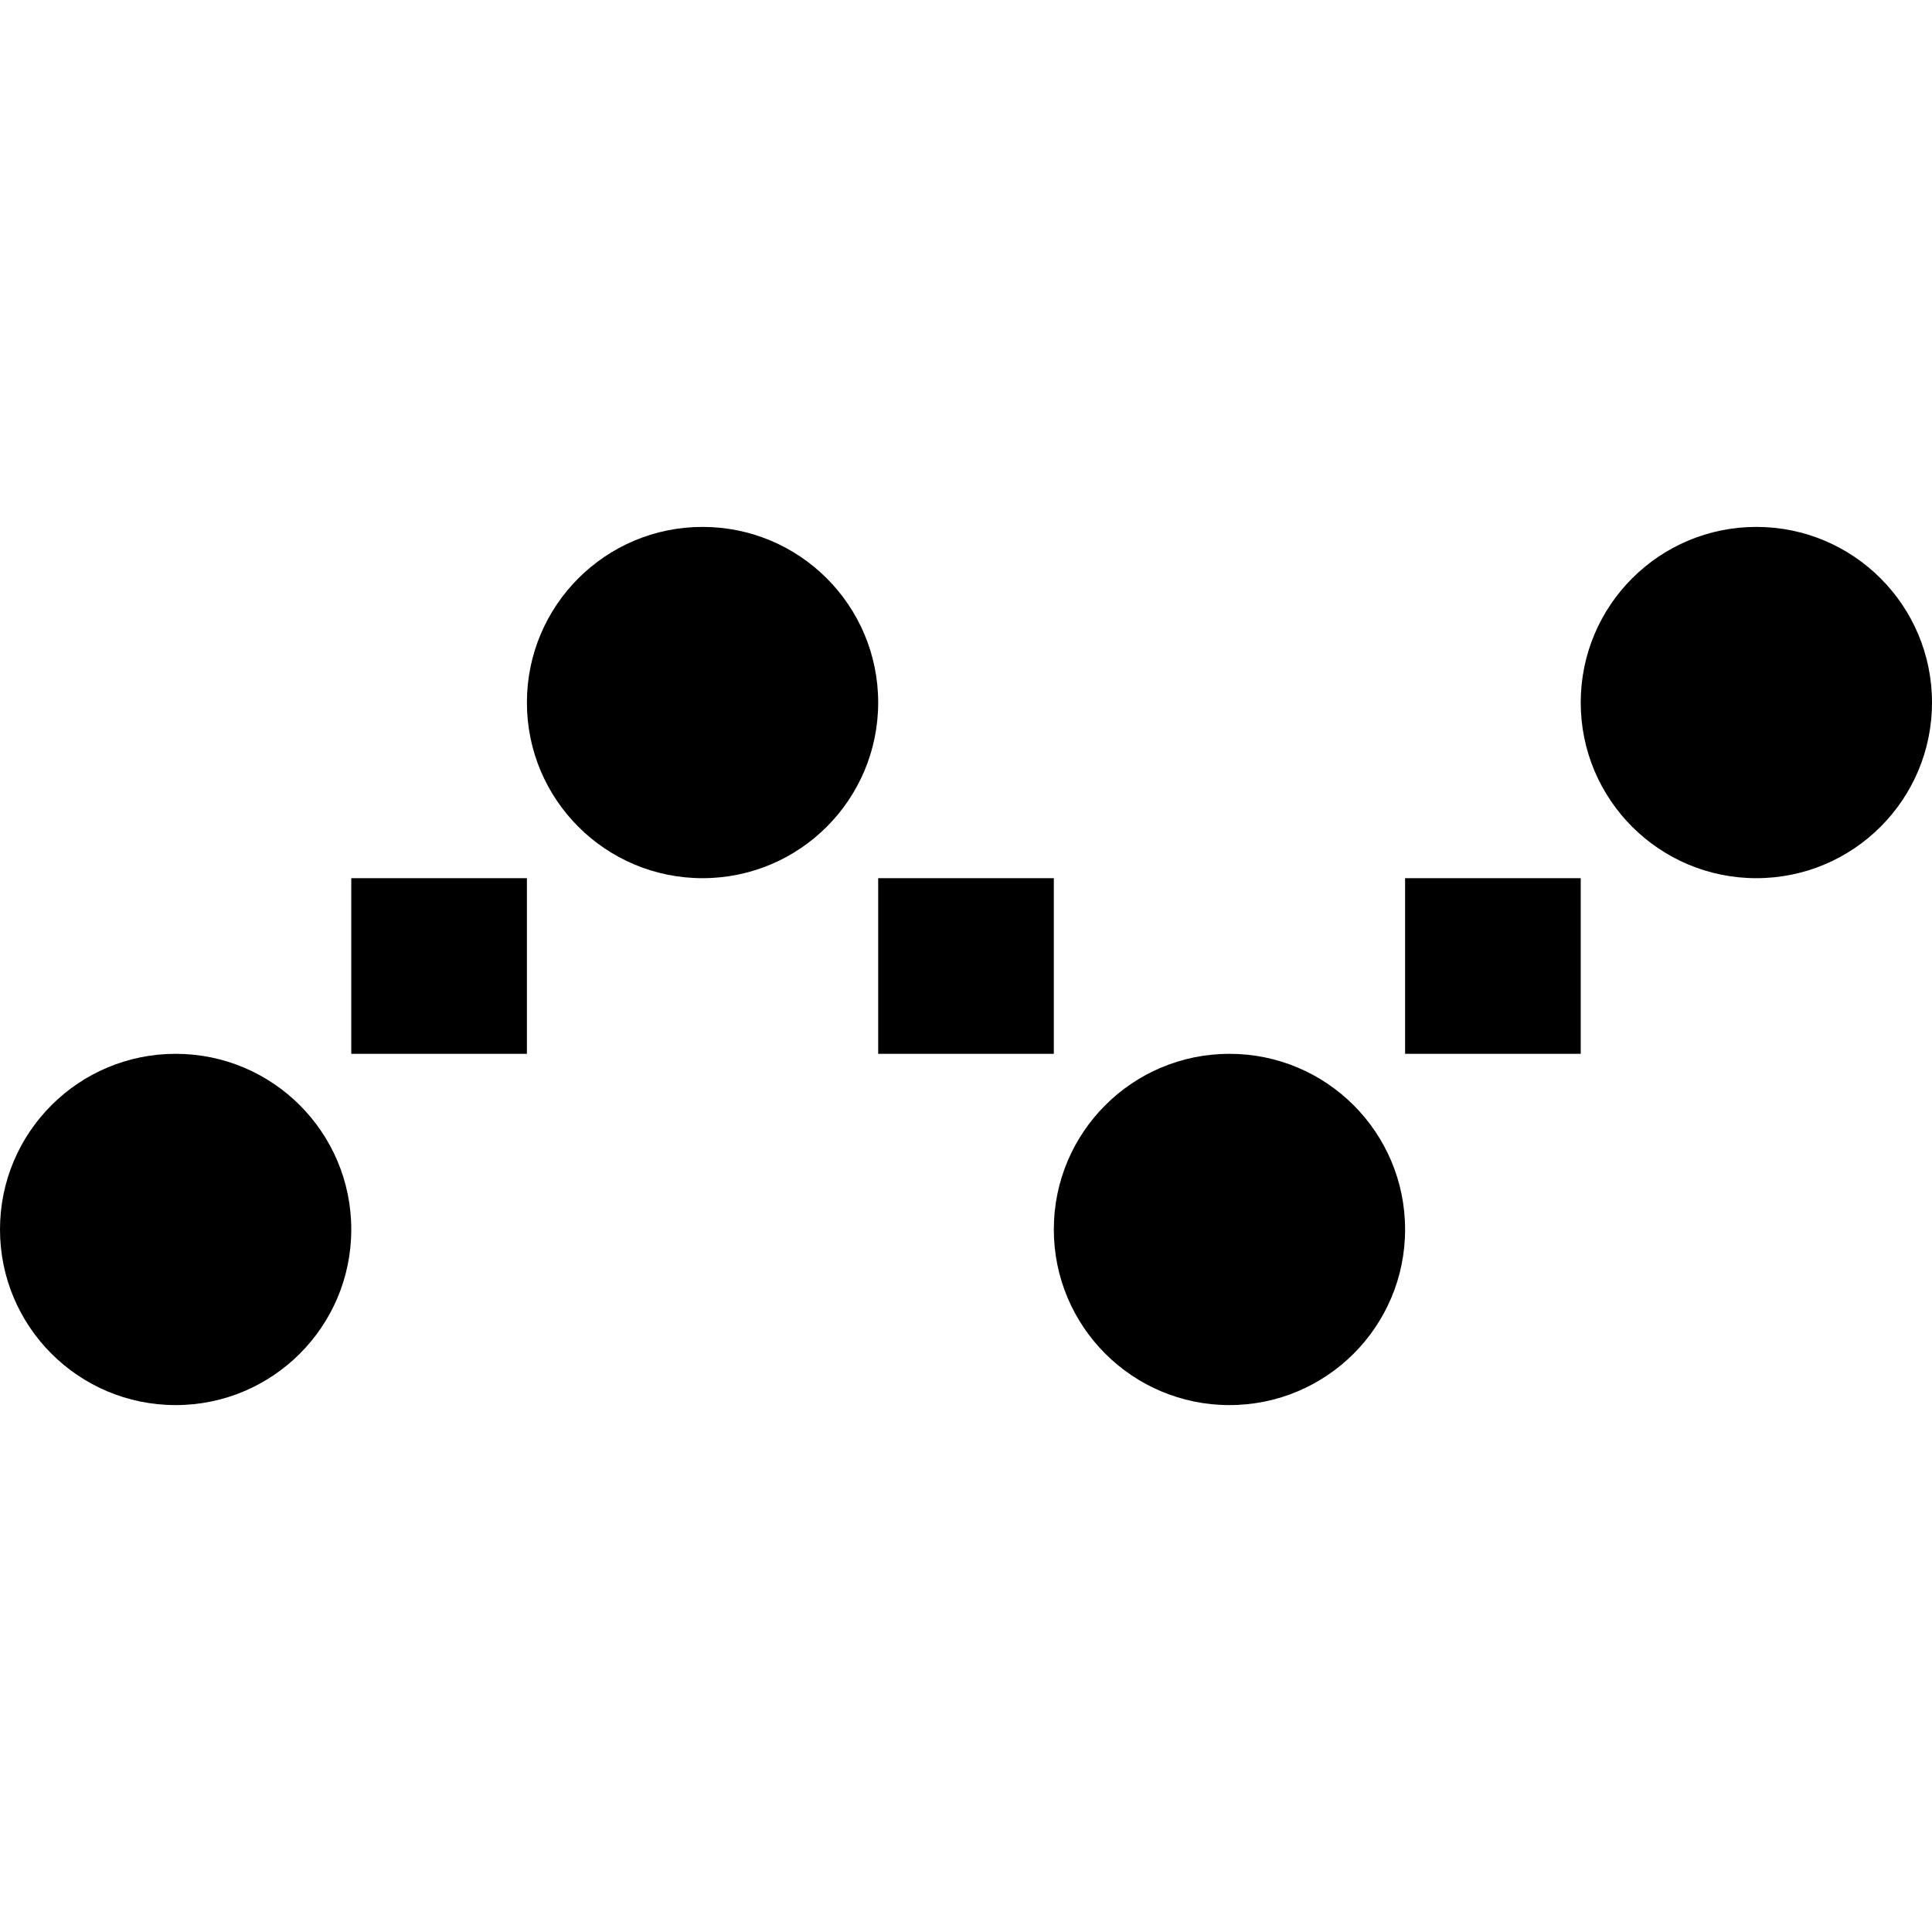
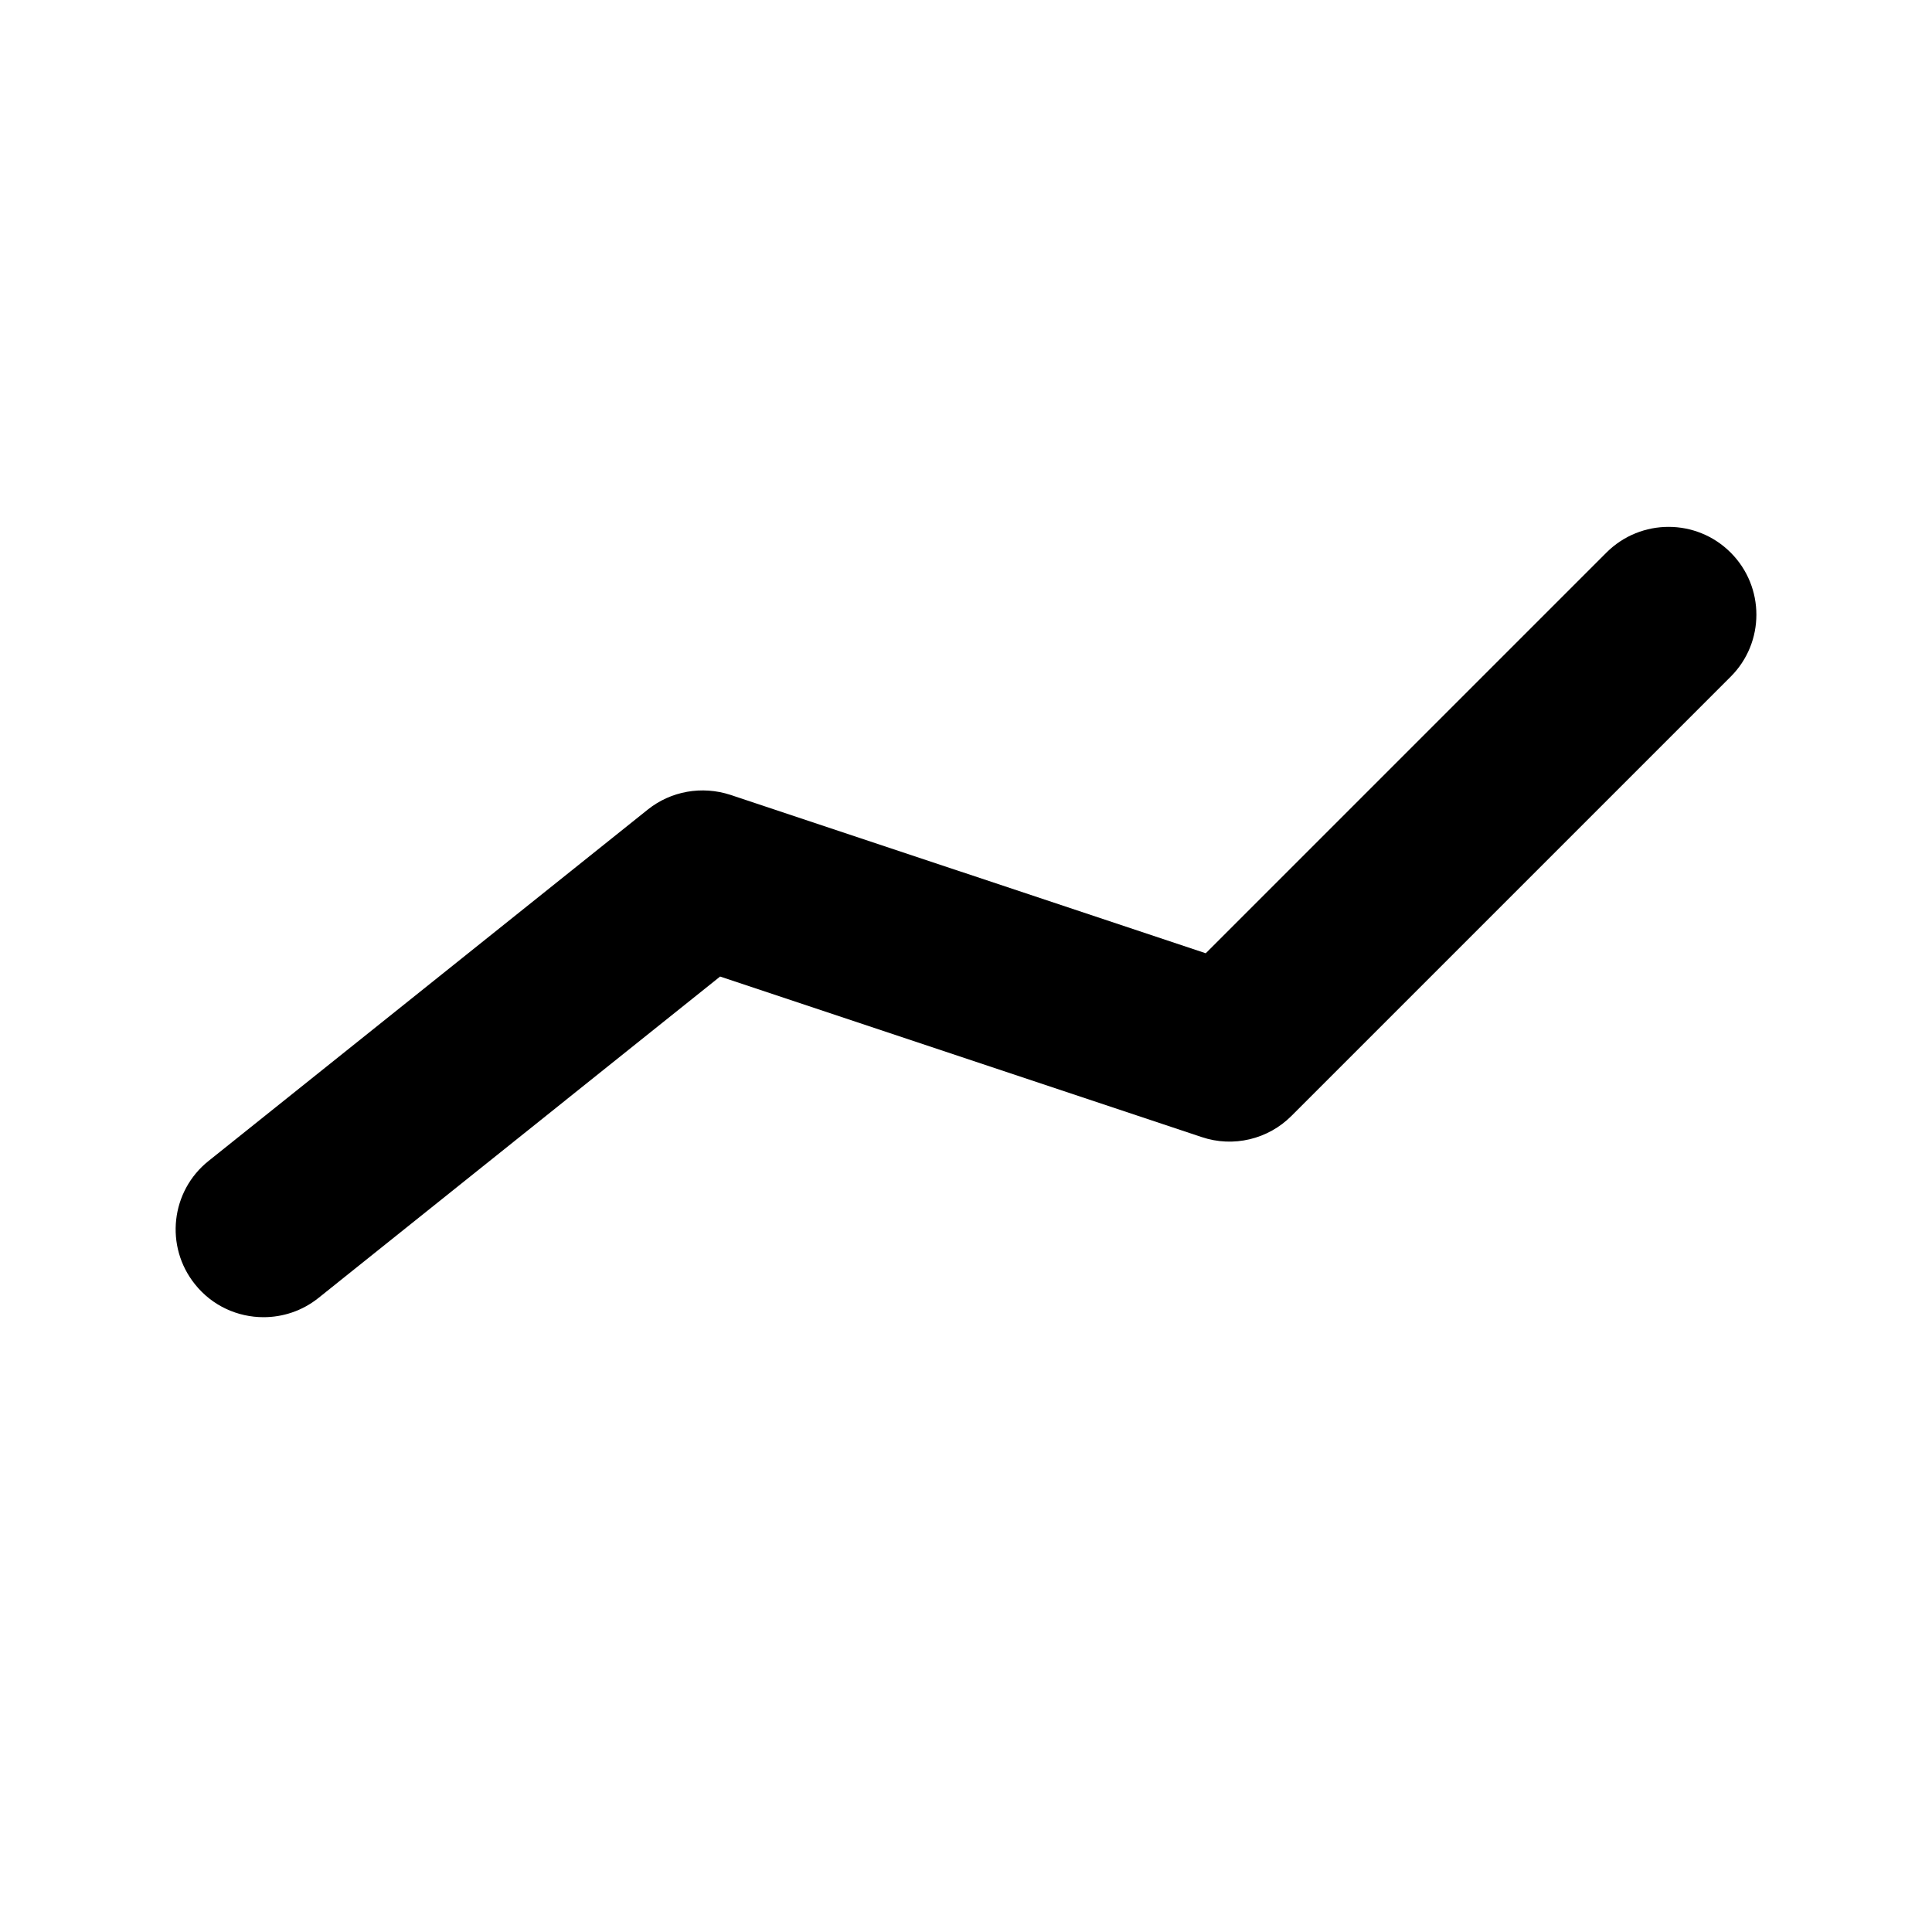
- <svg xmlns="http://www.w3.org/2000/svg" version="1.1" width="22" height="22" viewBox="0 0 22 22">
-   <path fill="#000" d="M2 12c-1.105 0-2 0.895-2 2s0.895 2 2 2c1.105 0 2-0.895 2-2s-0.895-2-2-2v0z" />
-   <path fill="#000" d="M8 6c-1.105 0-2 0.895-2 2s0.895 2 2 2c1.105 0 2-0.895 2-2s-0.895-2-2-2z" />
-   <path fill="#000" d="M14 12c-1.105 0-2 0.895-2 2s0.895 2 2 2c1.105 0 2-0.895 2-2s-0.895-2-2-2z" />
-   <path fill="#000" d="M20 6c-1.105 0-2 0.895-2 2s0.895 2 2 2c1.105 0 2-0.895 2-2s-0.895-2-2-2z" />
-   <path fill="#000" d="M4 12h2v-2h-2z" />
-   <path fill="#000" d="M10 12h2v-2h-2z" />
-   <path fill="#000" d="M16 12h2v-2h-2z" />
+ <svg xmlns="http://www.w3.org/2000/svg" width="22px" height="22px" viewBox="0 0 22 22" version="1.1">
+   <defs />
+   <g id="16-x-16" stroke="none" stroke-width="1" fill-rule="evenodd">
+     <g id="line-icon">
+       <g transform="translate(0, 6)">
+         <path d="M8.2,5.12 L13.684,6.948 C14.043,7.069 14.441,6.974 14.707,6.706 L19.707,1.706 C20.098,1.316 20.098,0.683 19.707,0.292 C19.317,-0.098 18.684,-0.098 18.293,0.292 L13.73,4.855 L8.317,3.051 C7.994,2.946 7.641,3.007 7.376,3.219 L2.376,7.219 C1.944,7.563 1.874,8.193 2.22,8.624 C2.417,8.871 2.707,8.999 3.001,8.999 C3.22,8.999 3.441,8.928 3.625,8.781 L8.2,5.12 L8.2,5.12 Z" />
+       </g>
+     </g>
+   </g>
</svg>
